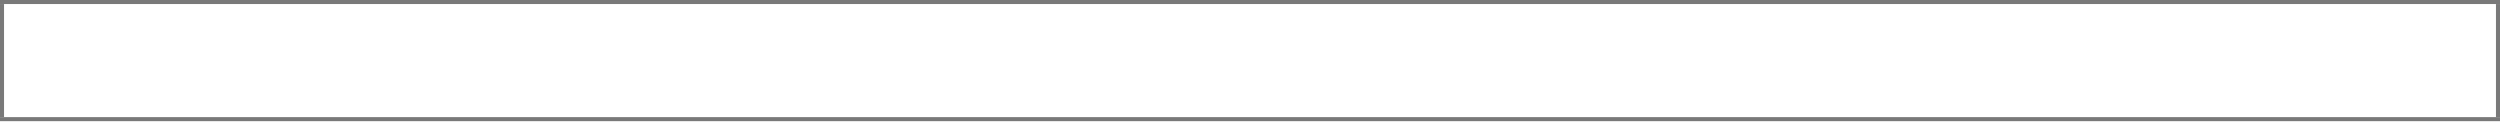
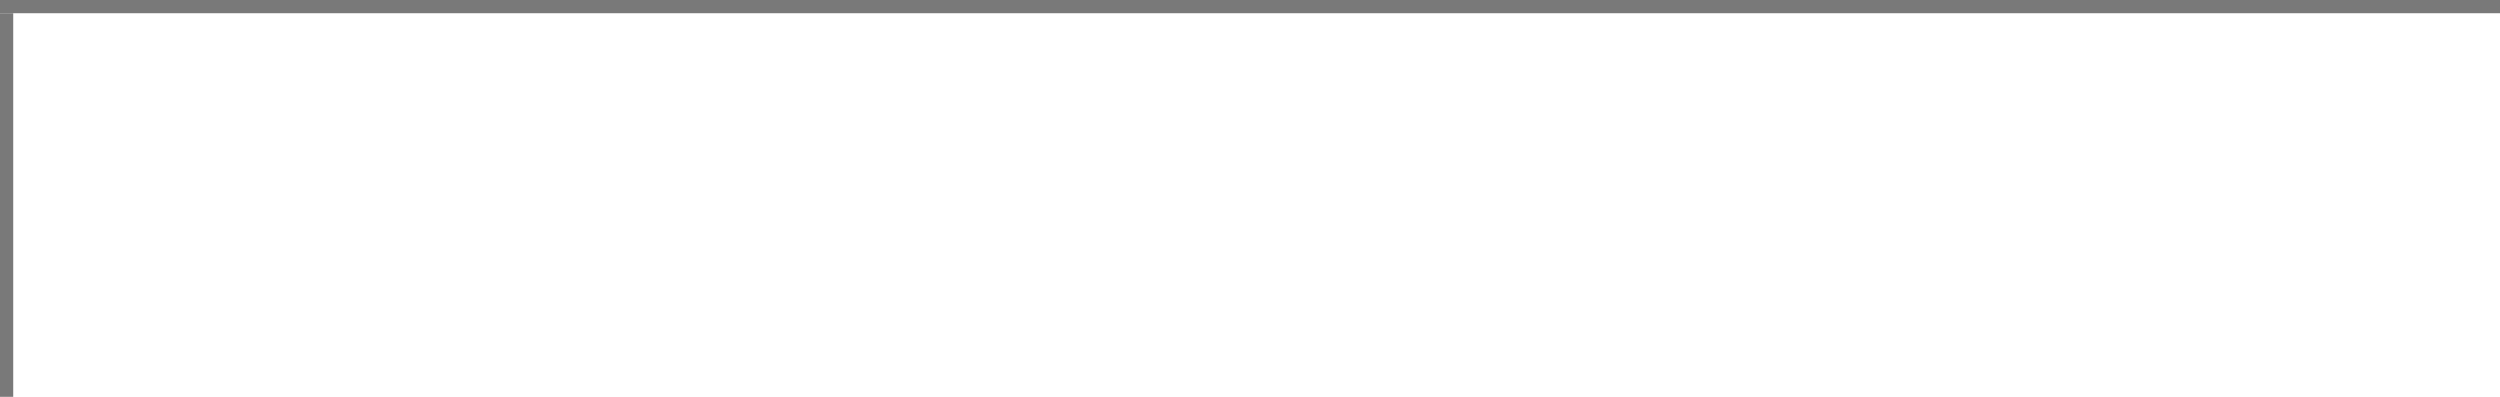
- <svg xmlns="http://www.w3.org/2000/svg" version="1.1" width="619px" height="30px" viewBox="541 1800 619 30">
-   <path d="M 1 1  L 618 1  L 618 29  L 1 29  L 1 1  Z " fill-rule="nonzero" fill="rgba(255, 255, 255, 1)" stroke="none" transform="matrix(1 0 0 1 541 1800 )" class="fill" />
-   <path d="M 0.5 1  L 0.5 29  " stroke-width="1" stroke-dasharray="0" stroke="rgba(121, 121, 121, 1)" fill="none" transform="matrix(1 0 0 1 541 1800 )" class="stroke" />
-   <path d="M 0 0.5  L 619 0.5  " stroke-width="1" stroke-dasharray="0" stroke="rgba(121, 121, 121, 1)" fill="none" transform="matrix(1 0 0 1 541 1800 )" class="stroke" />
-   <path d="M 618.5 1  L 618.5 29  " stroke-width="1" stroke-dasharray="0" stroke="rgba(121, 121, 121, 1)" fill="none" transform="matrix(1 0 0 1 541 1800 )" class="stroke" />
-   <path d="M 0 29.5  L 619 29.5  " stroke-width="1" stroke-dasharray="0" stroke="rgba(121, 121, 121, 1)" fill="none" transform="matrix(1 0 0 1 541 1800 )" class="stroke" />
+ <svg xmlns="http://www.w3.org/2000/svg" version="1.1" width="189px" height="30px" viewBox="352 1710 189 30">
+   <path d="M 1 1  L 189 1  L 189 30  L 1 30  L 1 1  Z " fill-rule="nonzero" fill="rgba(255, 255, 255, 1)" stroke="none" transform="matrix(1 0 0 1 352 1710 )" class="fill" />
+   <path d="M 0.5 1  L 0.5 30  " stroke-width="1" stroke-dasharray="0" stroke="rgba(121, 121, 121, 1)" fill="none" transform="matrix(1 0 0 1 352 1710 )" class="stroke" />
+   <path d="M 0 0.5  L 189 0.5  " stroke-width="1" stroke-dasharray="0" stroke="rgba(121, 121, 121, 1)" fill="none" transform="matrix(1 0 0 1 352 1710 )" class="stroke" />
</svg>
